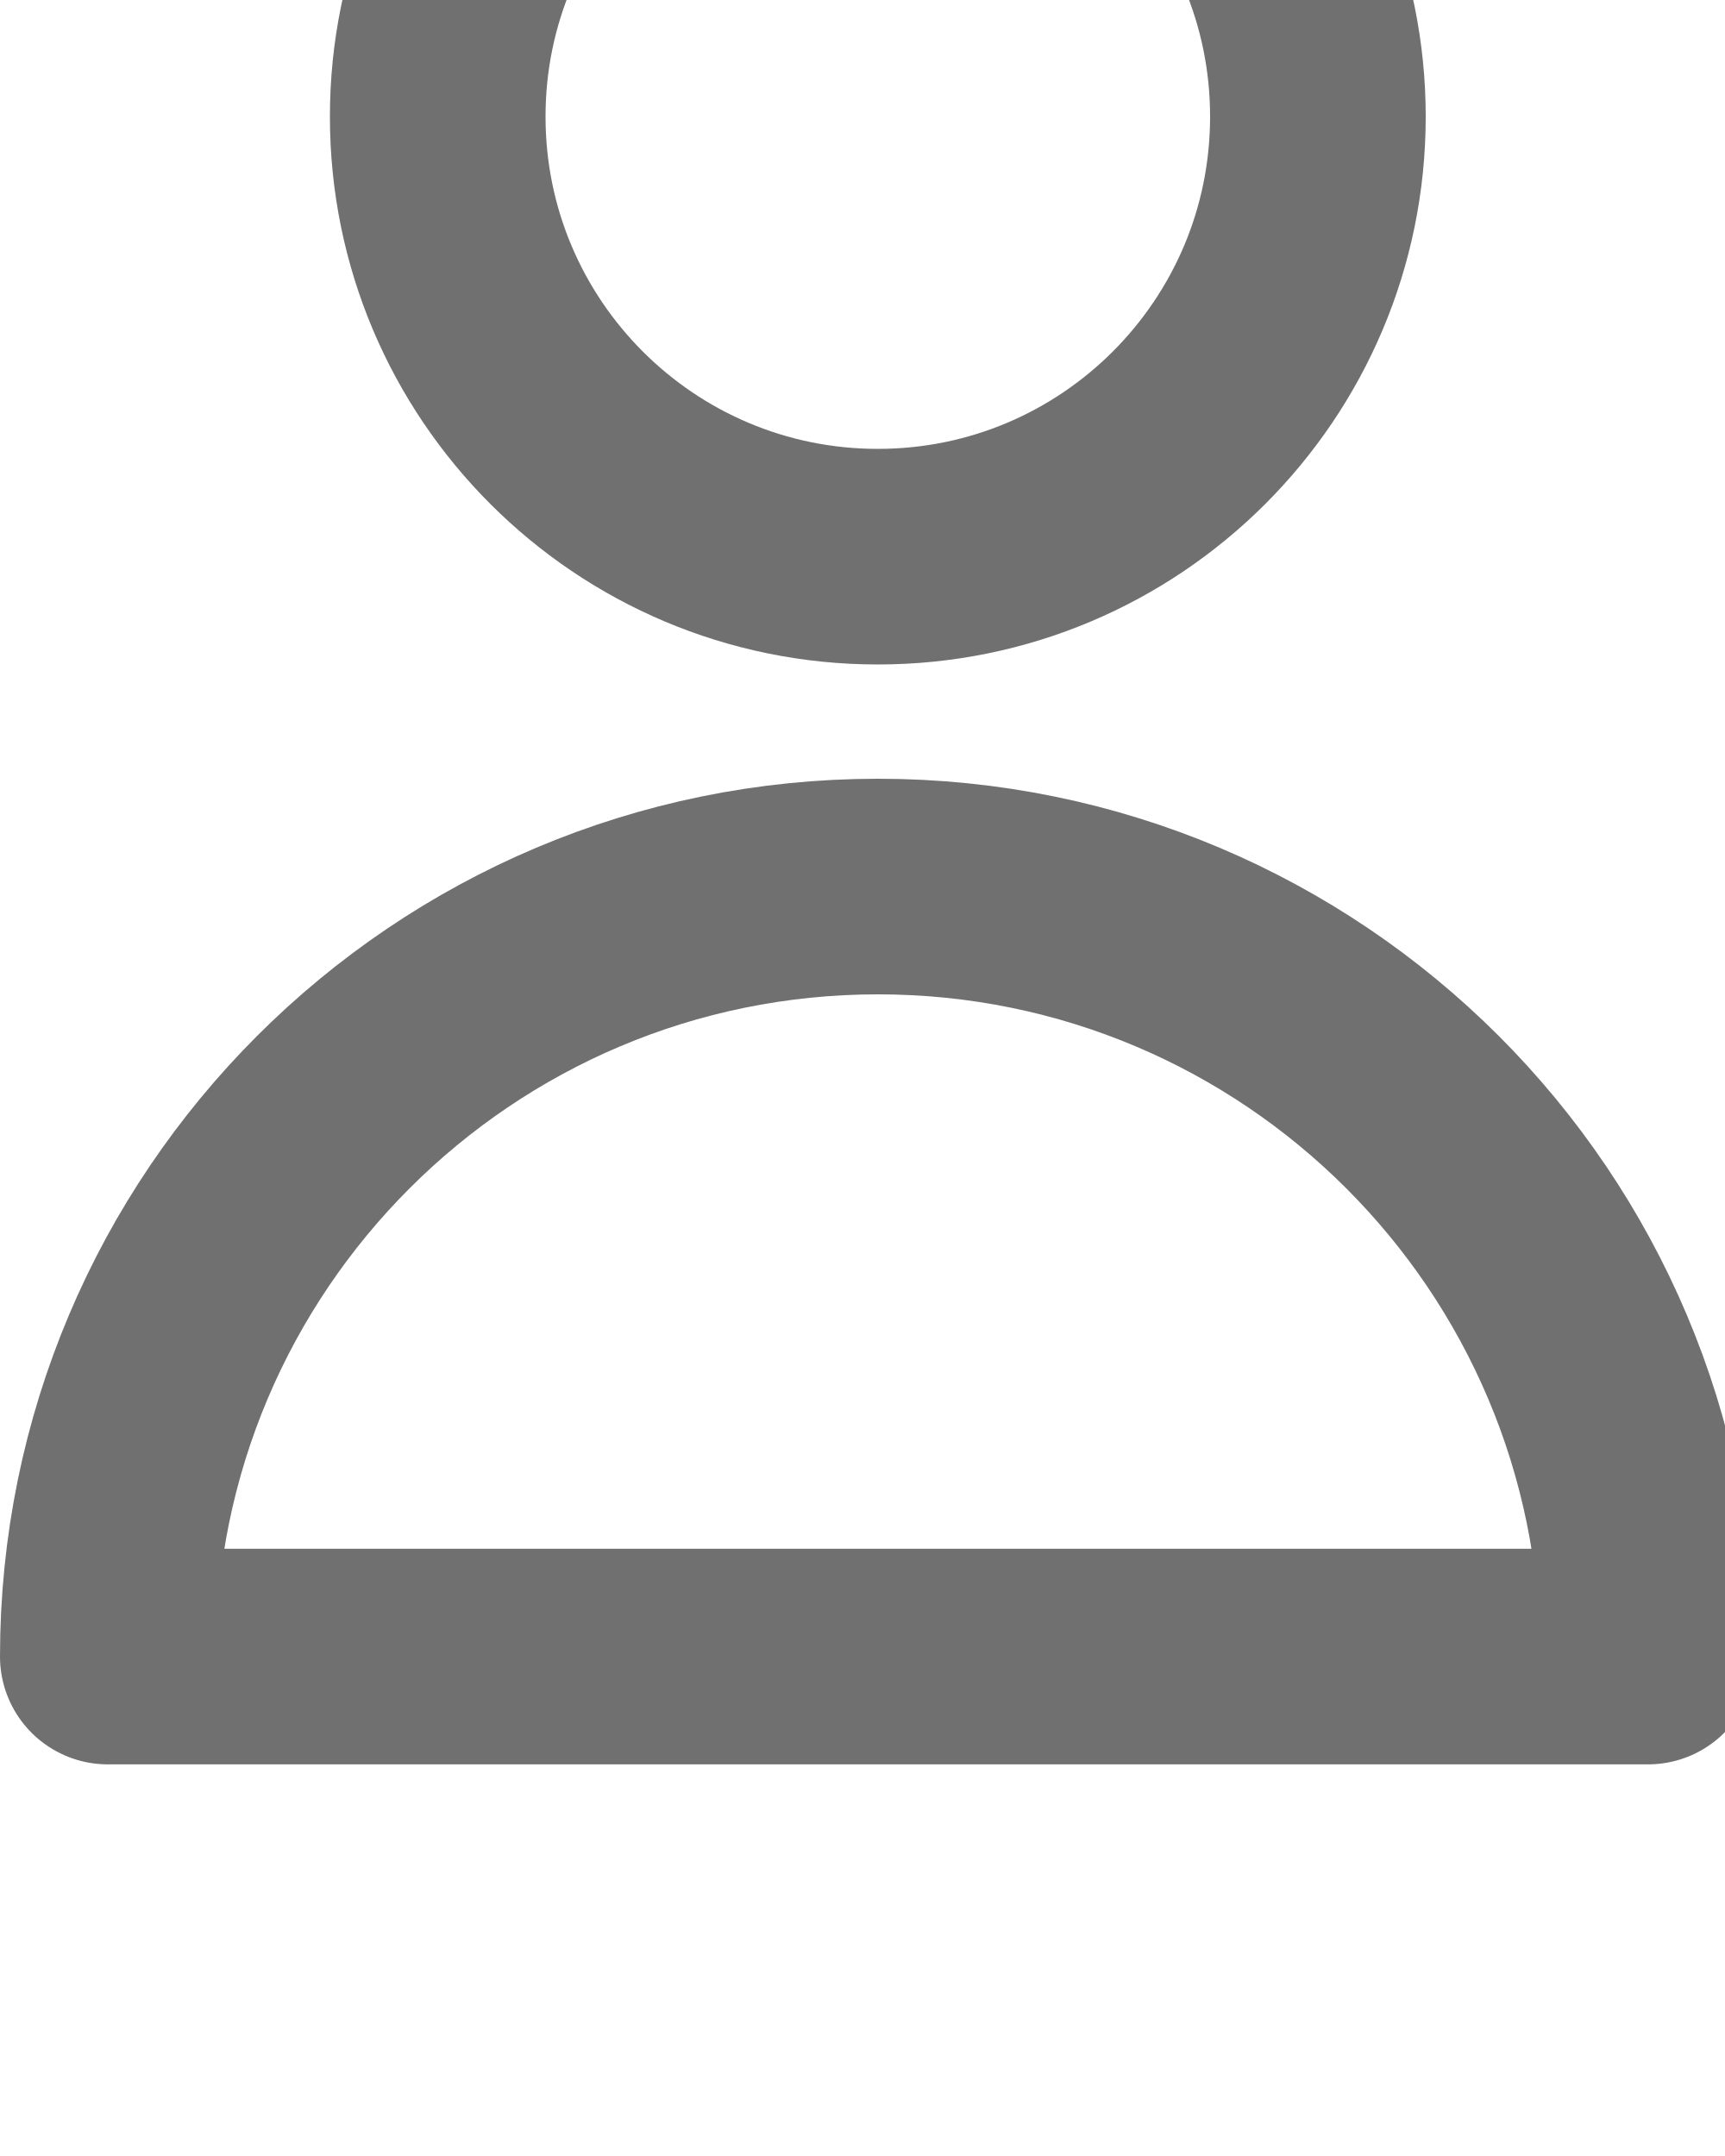
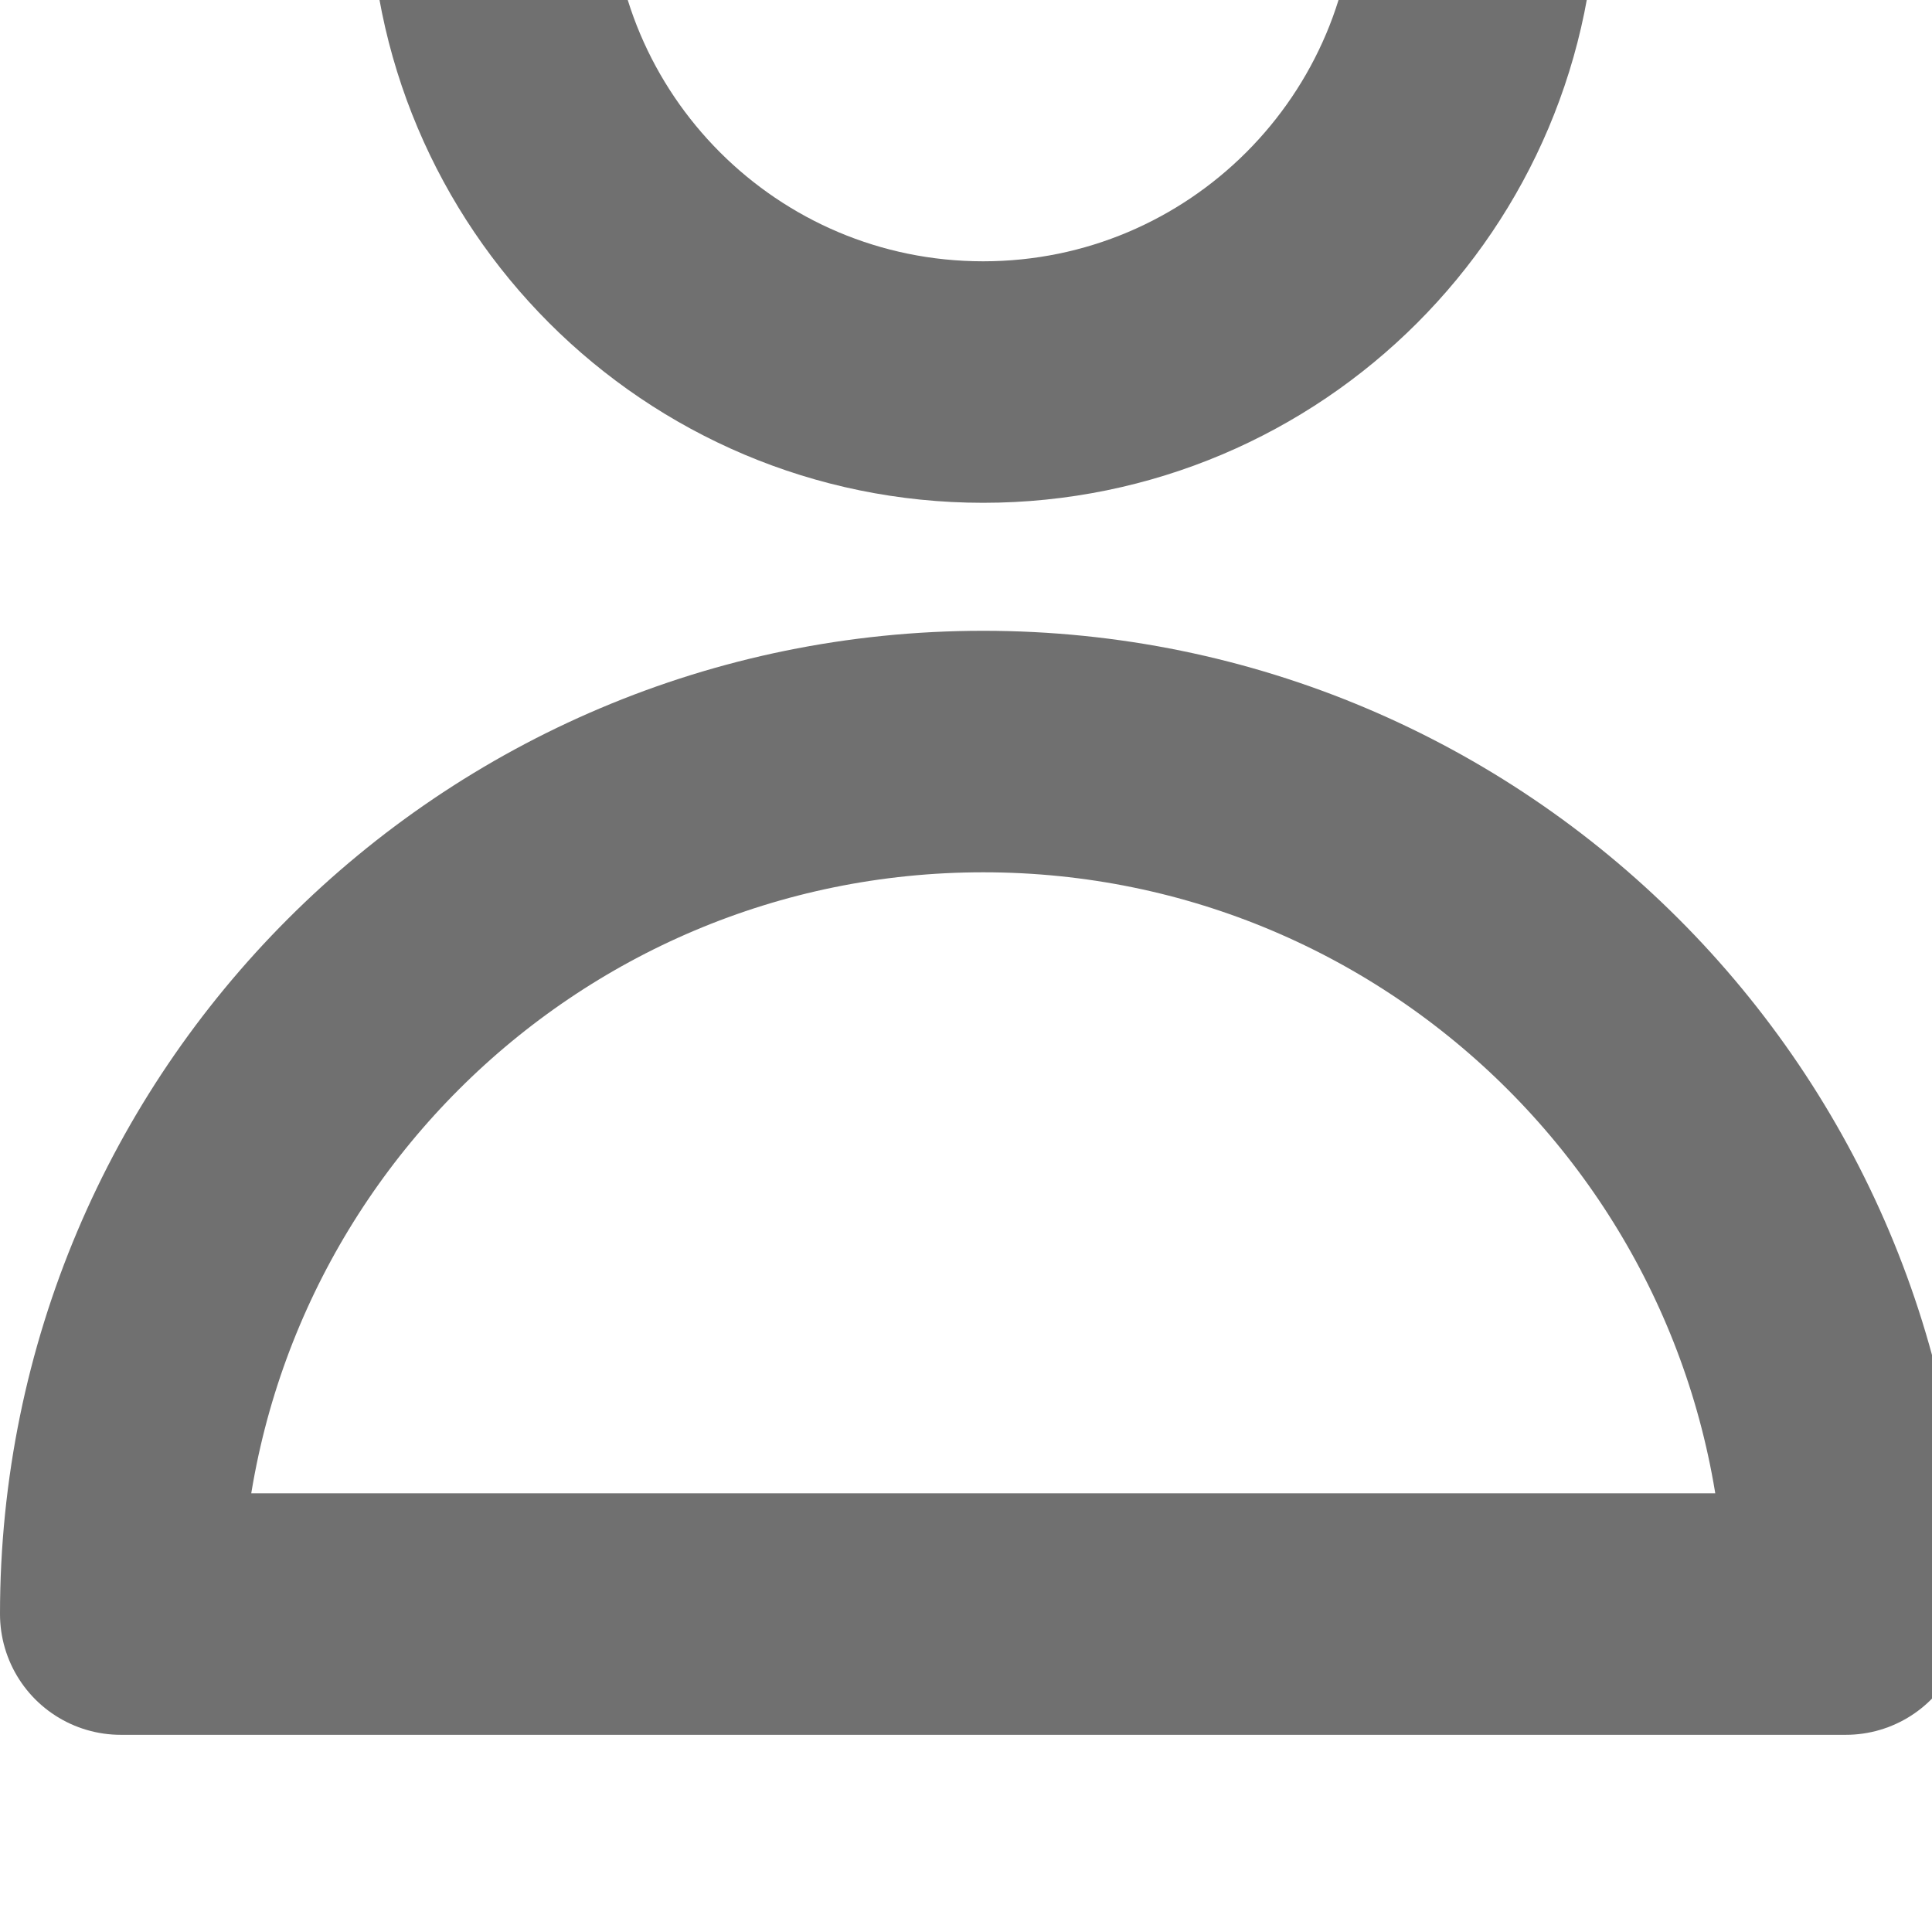
- <svg xmlns="http://www.w3.org/2000/svg" width="16" height="20" viewBox="0 4 16 20">
+ <svg xmlns="http://www.w3.org/2000/svg" width="16" height="16" viewBox="0 6 16 16">
  <g id="md-user" transform="translate(1 1)">
    <path id="Path_436" data-name="Path 436" d="M16.163,7.082A4.082,4.082,0,1,1,12.082,3,4.082,4.082,0,0,1,16.163,7.082Z" transform="translate(-4.939 -3)" fill="none" stroke="#707070" stroke-linecap="round" stroke-linejoin="round" stroke-width="2" />
    <path id="Path_437" data-name="Path 437" d="M12.143,14A7.143,7.143,0,0,0,5,21.143H19.286A7.143,7.143,0,0,0,12.143,14Z" transform="translate(-5 -2.776)" fill="none" stroke="#707070" stroke-linecap="round" stroke-linejoin="round" stroke-width="2" />
  </g>
</svg>
